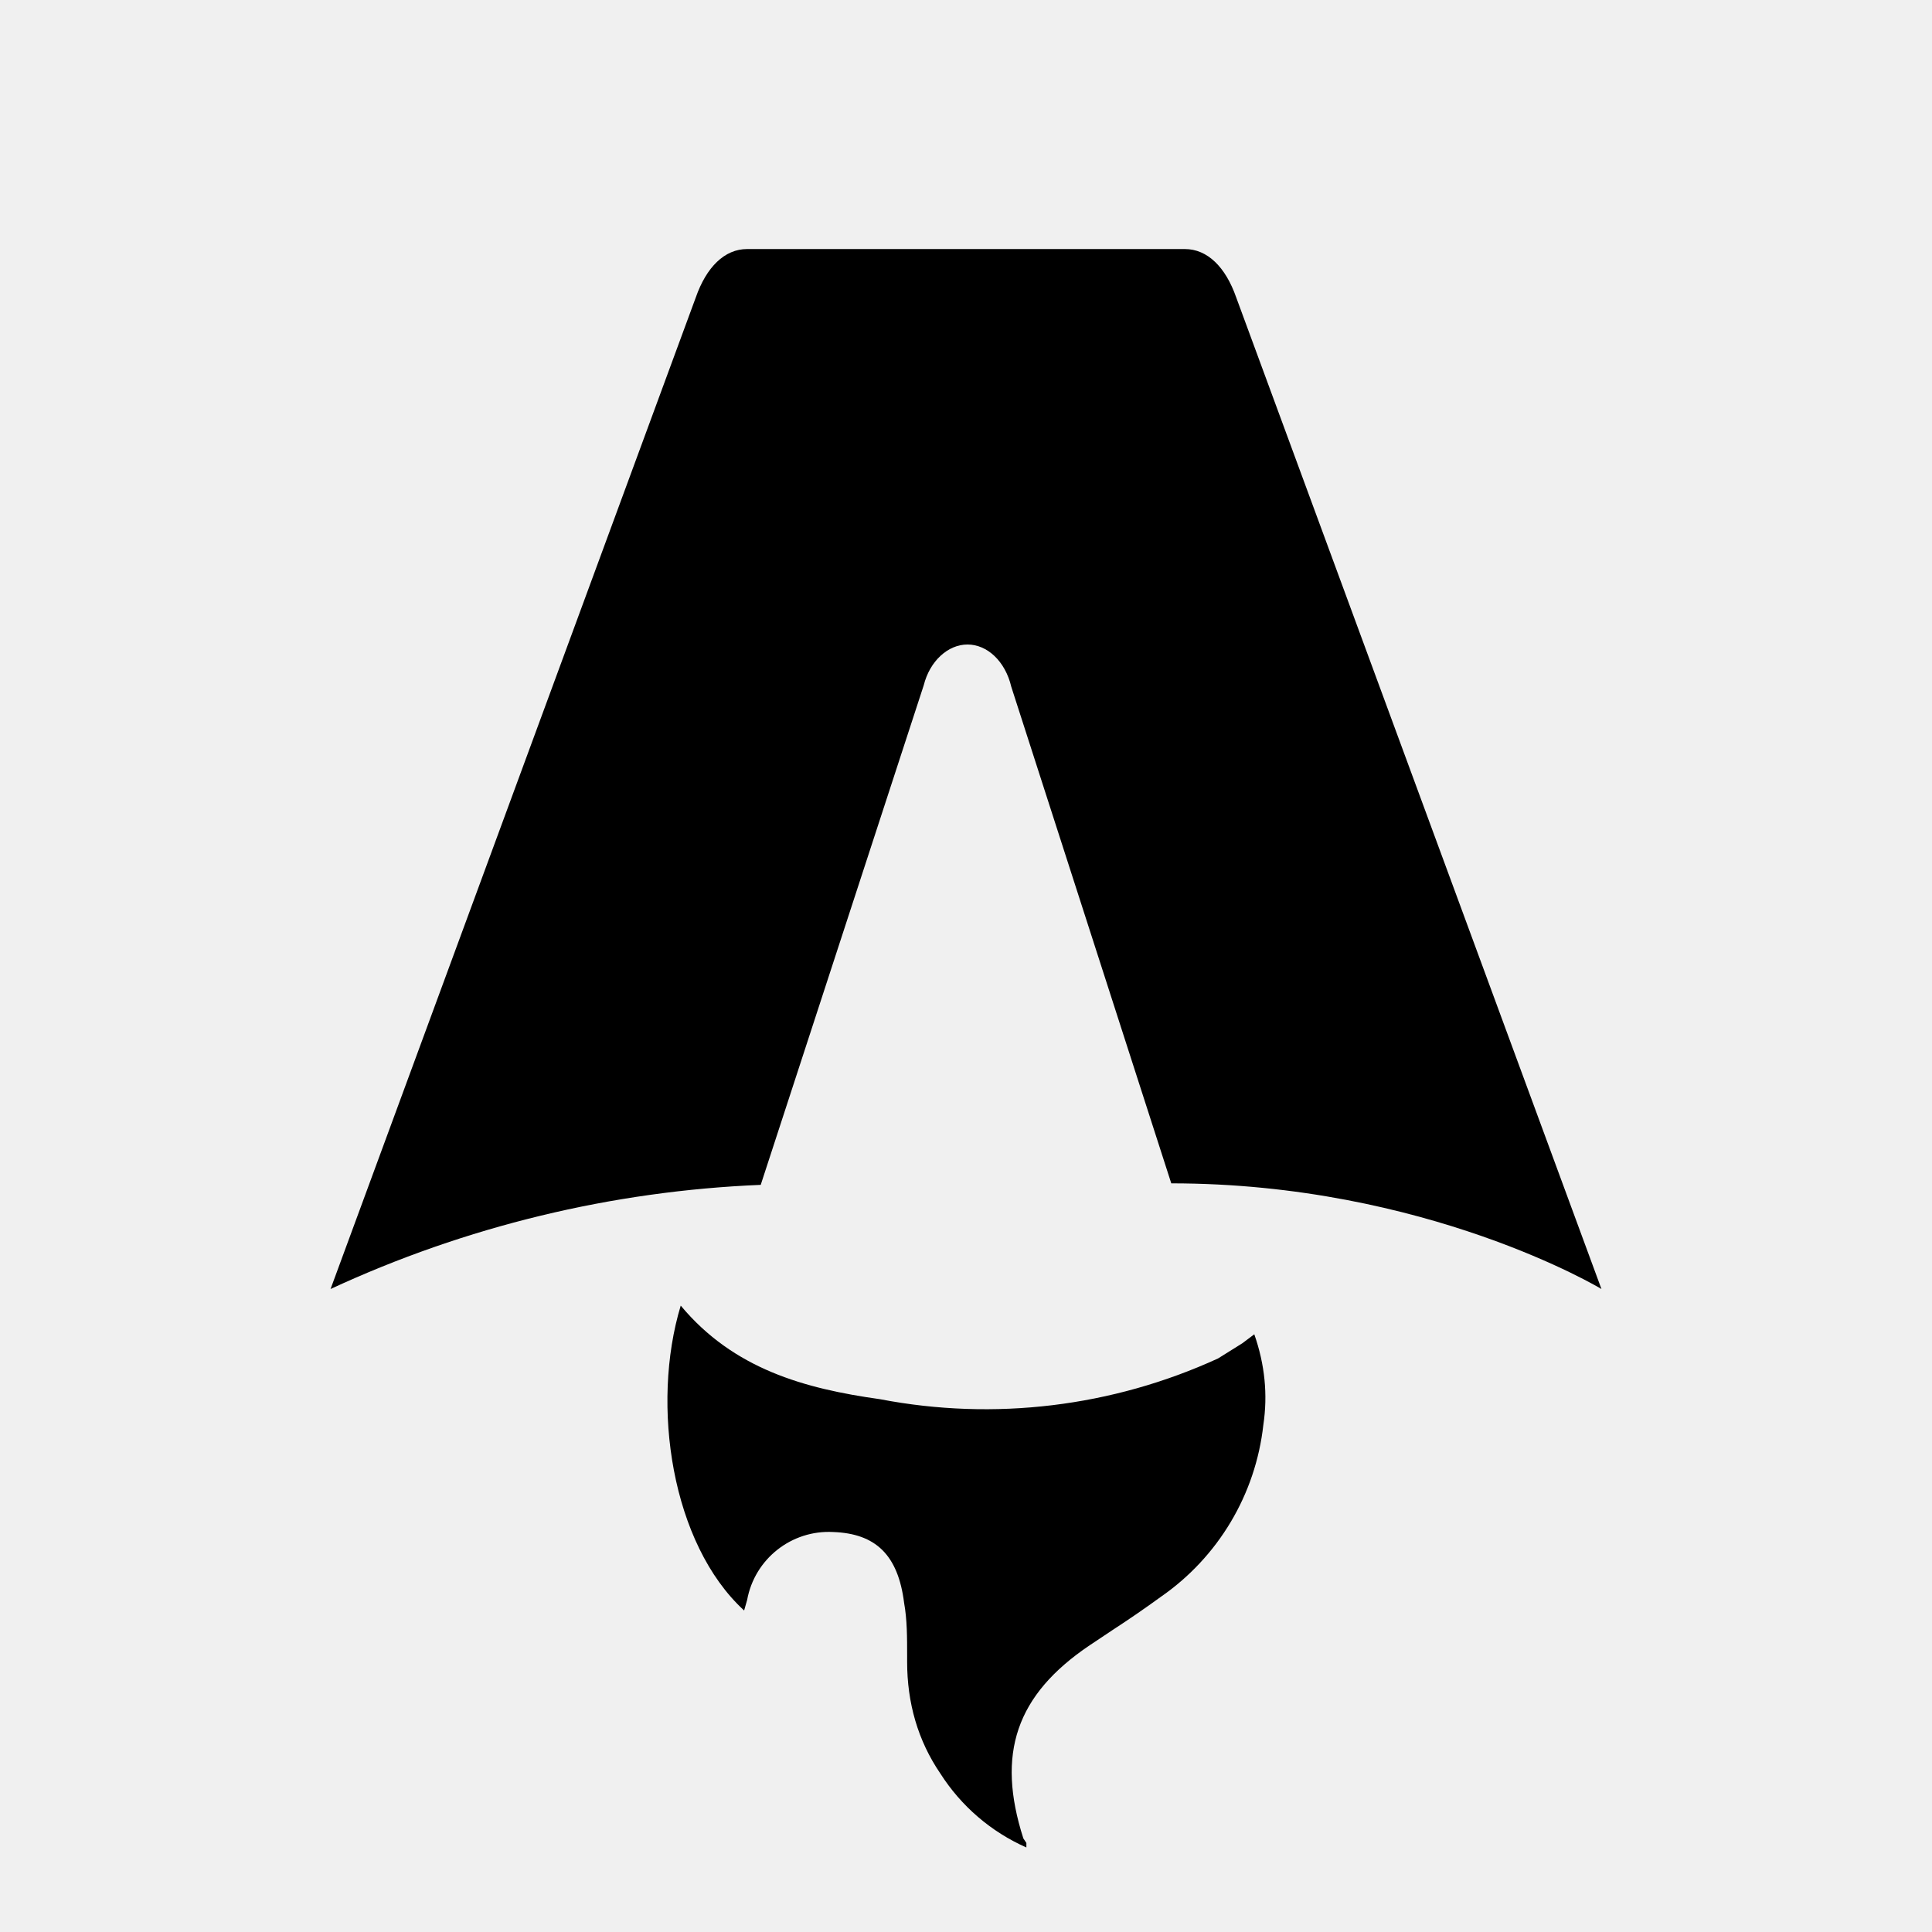
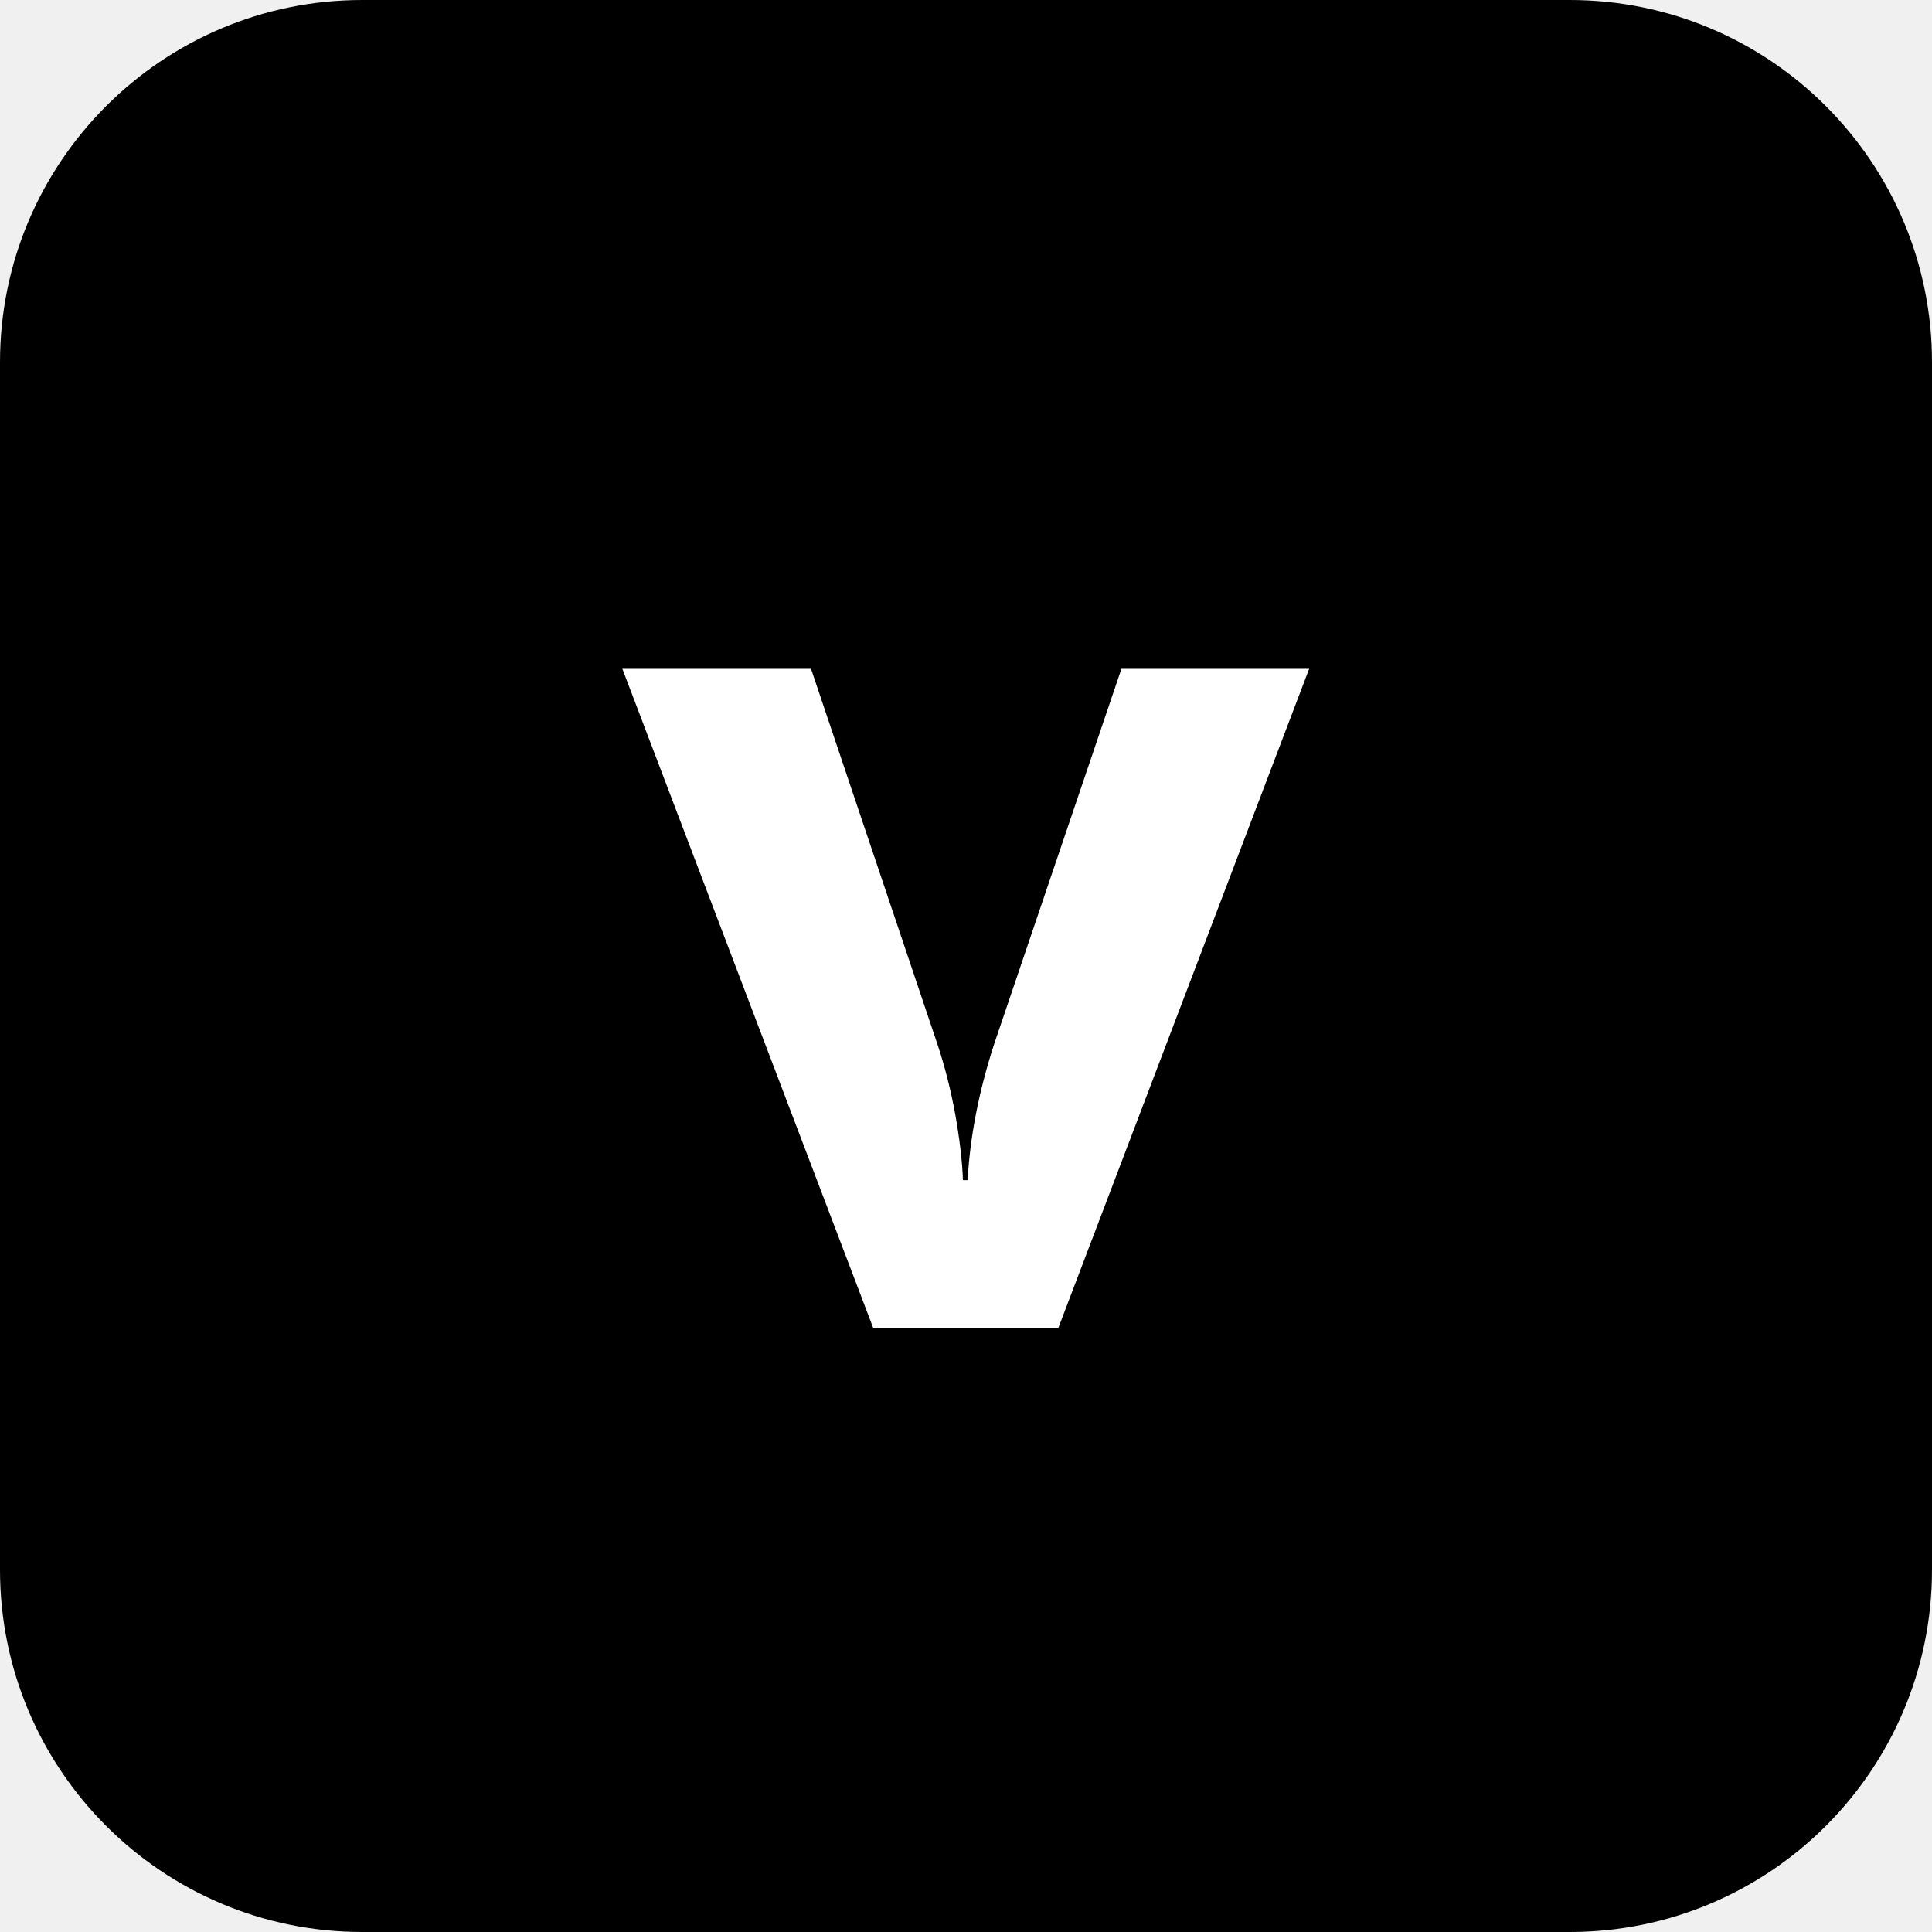
- <svg xmlns="http://www.w3.org/2000/svg" fill="none" viewBox="0 0 128 128">
-   <path d="M50.4 78.5a75.1 75.1 0 0 0-28.5 6.9l24.2-65.7c.7-2 1.9-3.2 3.4-3.2h29c1.5 0 2.7 1.2 3.4 3.2l24.2 65.7s-11.6-7-28.5-7L67 45.5c-.4-1.7-1.6-2.8-2.9-2.8-1.3 0-2.5 1.1-2.9 2.7L50.4 78.5Zm-1.1 28.2Zm-4.2-20.2c-2 6.6-.6 15.8 4.2 20.2a17.5 17.5 0 0 1 .2-.7 5.5 5.5 0 0 1 5.7-4.5c2.8.1 4.3 1.5 4.7 4.7.2 1.1.2 2.3.2 3.5v.4c0 2.7.7 5.2 2.2 7.4a13 13 0 0 0 5.7 4.9v-.3l-.2-.3c-1.8-5.6-.5-9.5 4.4-12.8l1.5-1a73 73 0 0 0 3.2-2.2 16 16 0 0 0 6.8-11.4c.3-2 .1-4-.6-6l-.8.6-1.6 1a37 37 0 0 1-22.4 2.7c-5-.7-9.7-2-13.2-6.2Z" />
-   <style>
-         path { fill: #000; }
-         @media (prefers-color-scheme: dark) {
-             path { fill: #FFF; }
-         }
-     </style>
+ <svg xmlns="http://www.w3.org/2000/svg" viewBox="0 0 32 32">
+   <rect width="32" height="32" rx="6" fill="oklch(0.55 0.18 250)" />
+   <text x="16" y="22" font-family="ui-sans-serif, system-ui, sans-serif" font-size="20" font-weight="700" text-anchor="middle" fill="white">v</text>
</svg>
